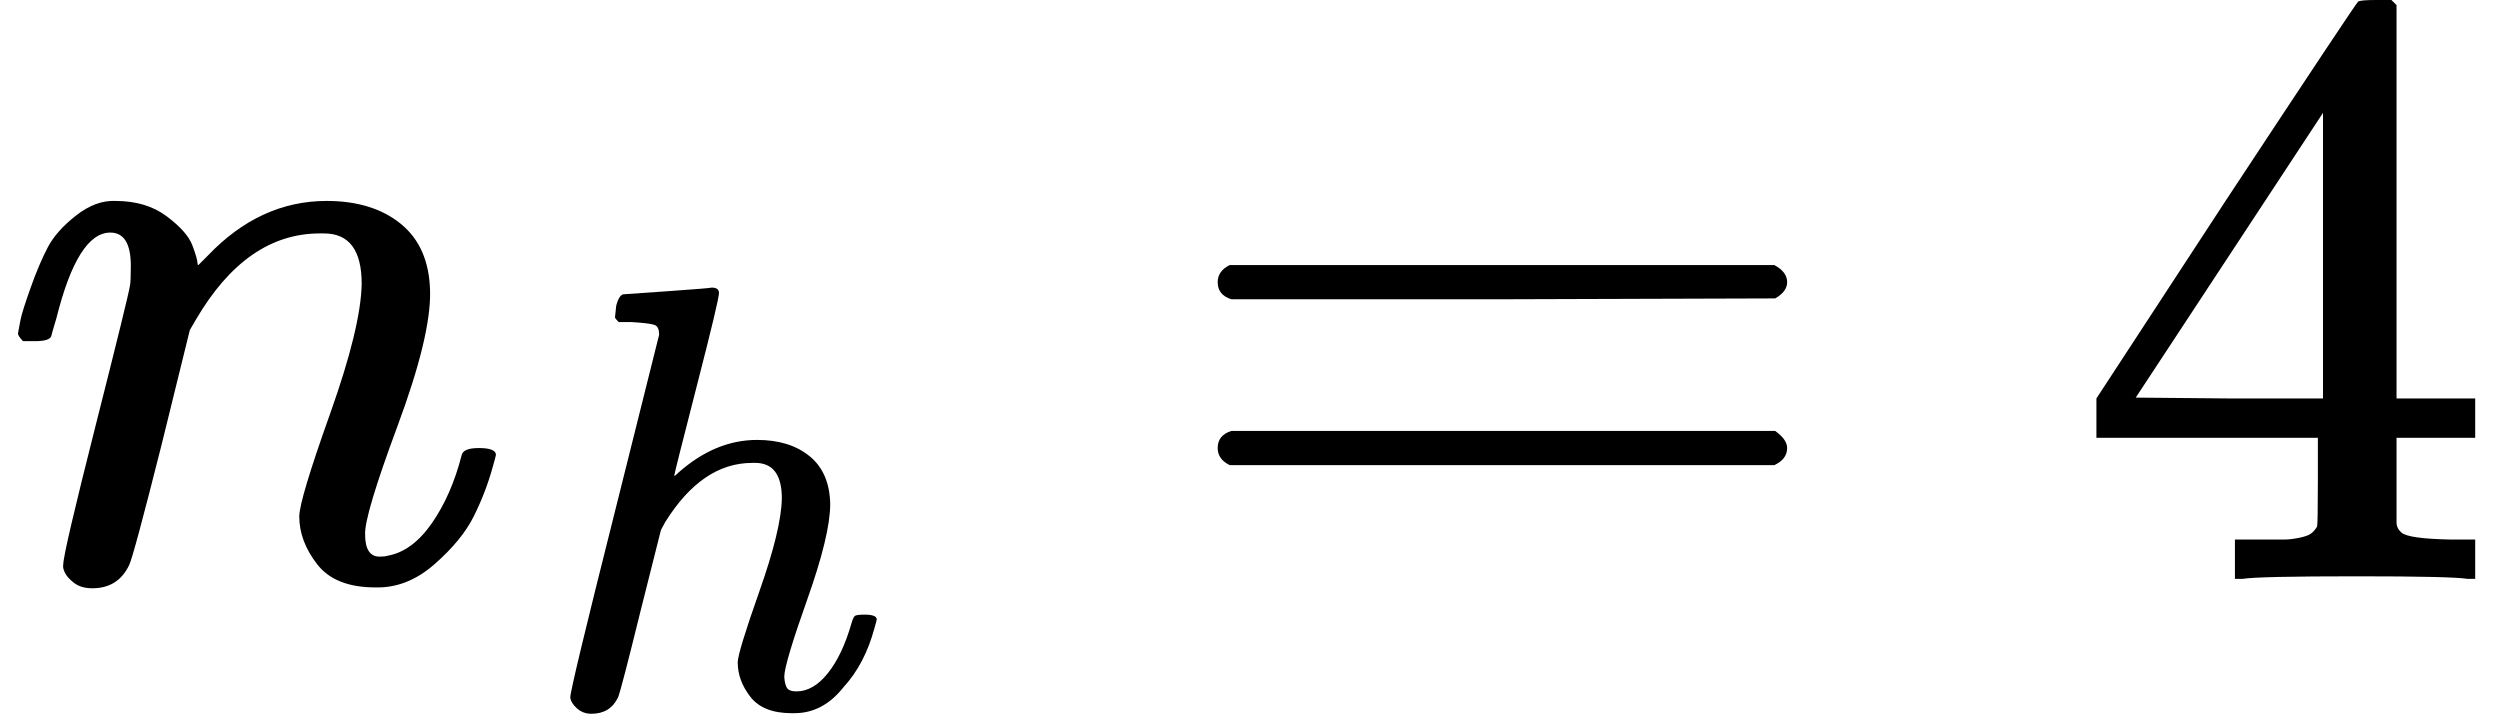
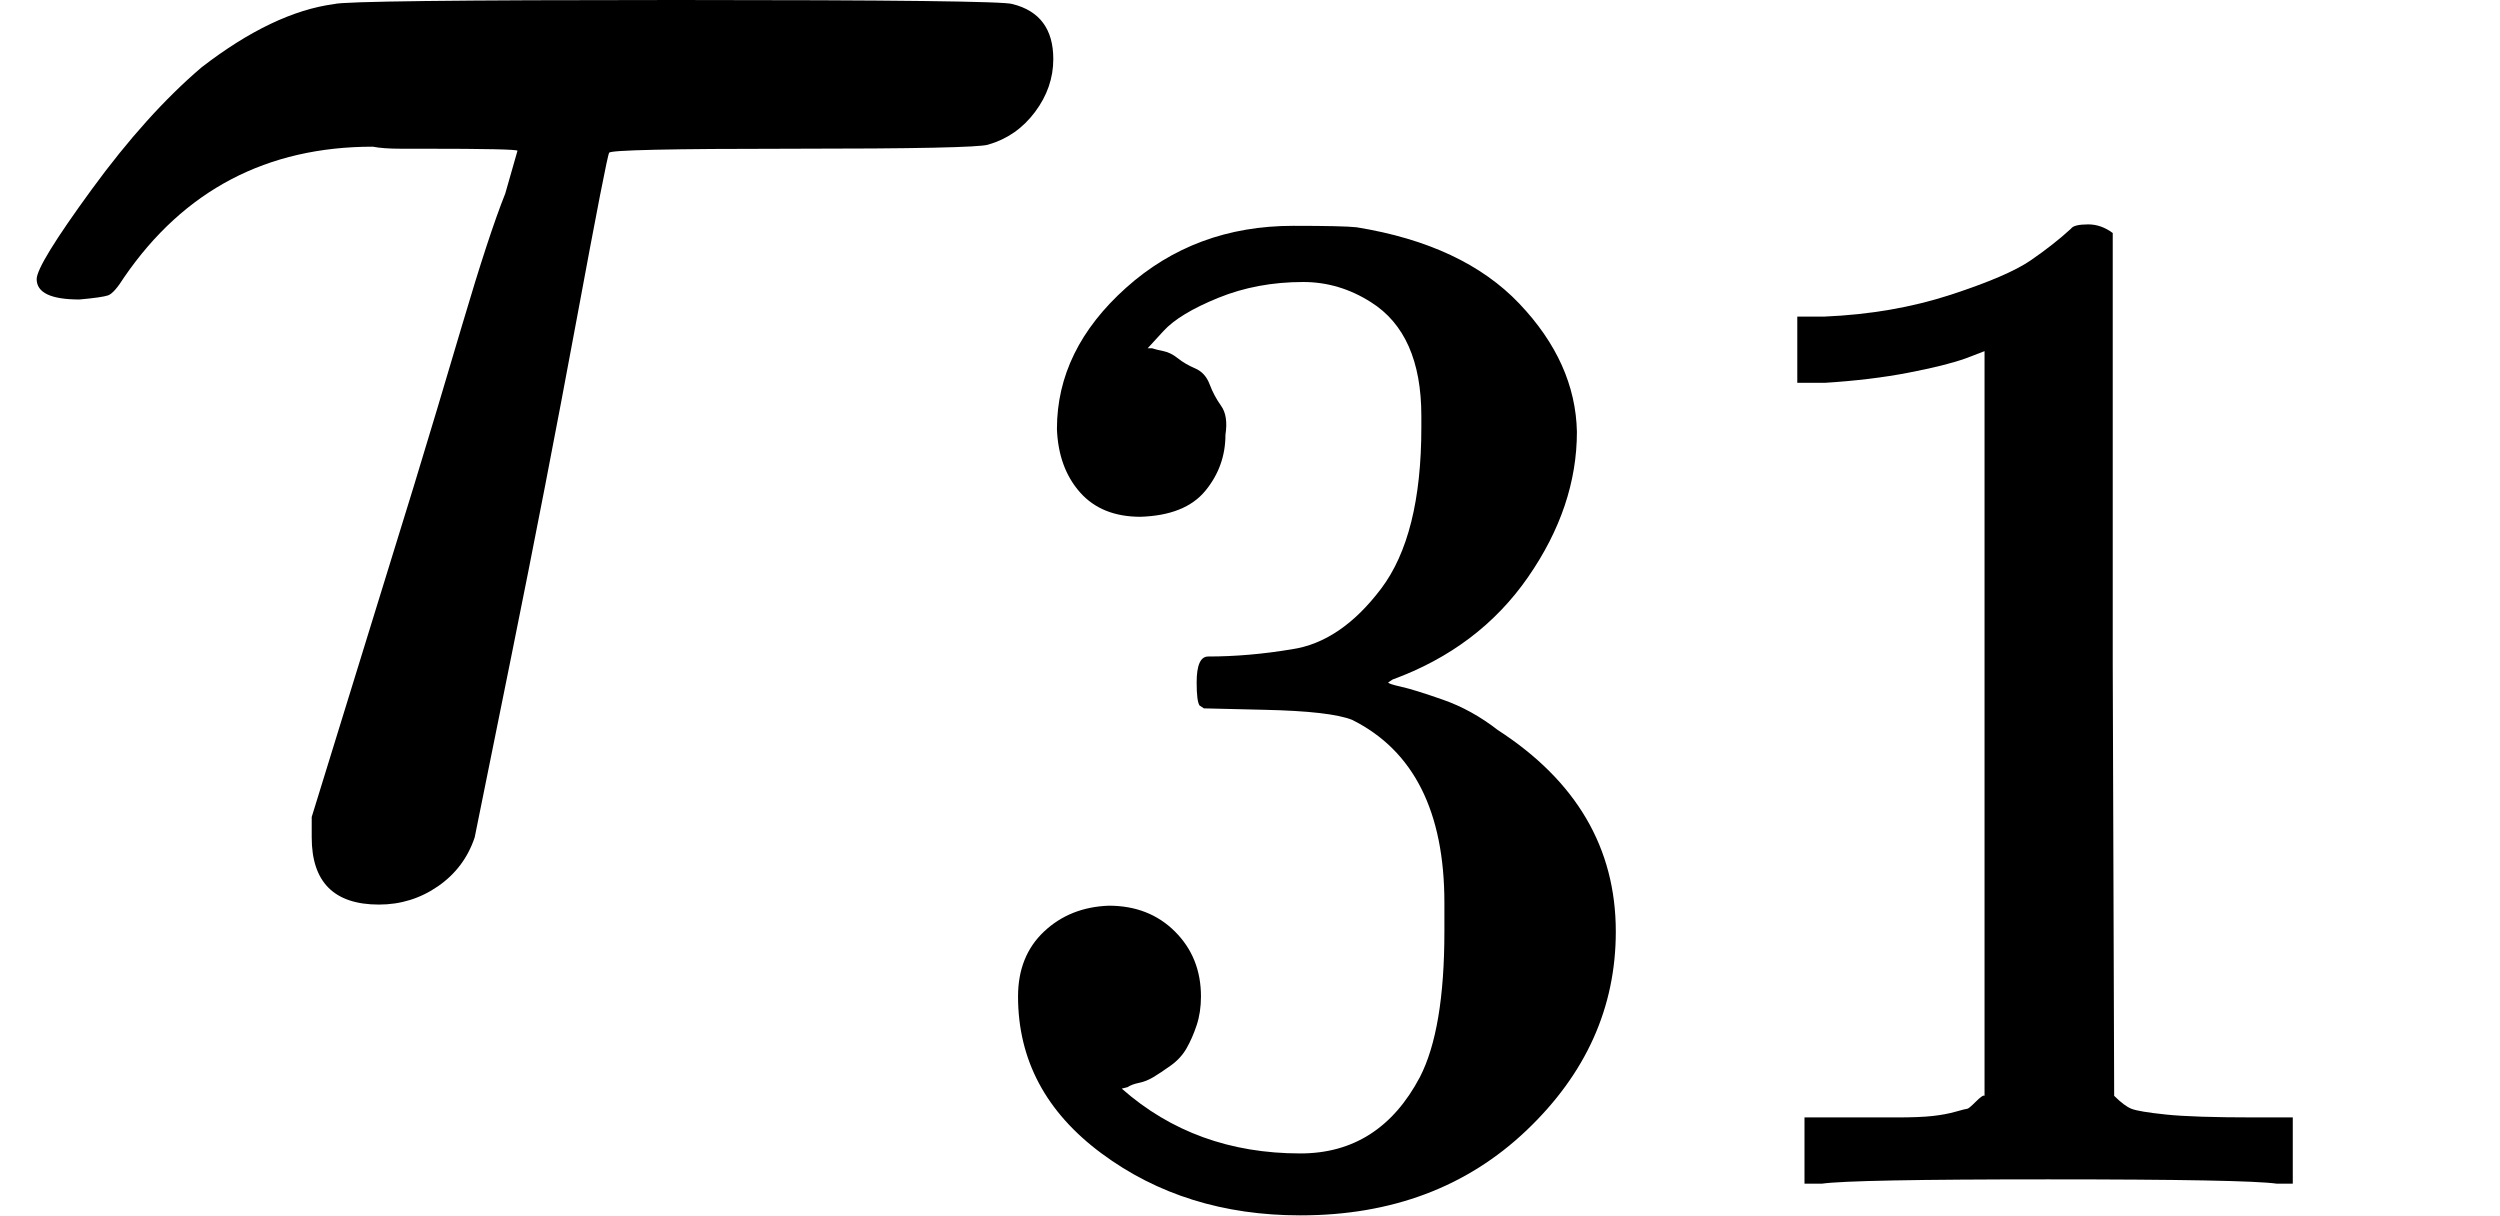
- <svg xmlns="http://www.w3.org/2000/svg" xmlns:xlink="http://www.w3.org/1999/xlink" style="vertical-align: -0.357ex;" width="257.294" height="73.462" role="img" focusable="false" viewBox="0 -677 2923.8 834.8">
+ <svg xmlns="http://www.w3.org/2000/svg" xmlns:xlink="http://www.w3.org/1999/xlink" style="vertical-align: -0.375ex;" width="107.985" height="52.501" role="img" focusable="false" viewBox="0 -431 1227.1 596.6">
  <defs>
-     <path id="MJX-135-TEX-I-1D45B" d="M21 287Q22 293 24 303T36 341T56 388T89 425T135 442Q171 442 195 424T225 390T231 369Q231 367 232 367L243 378Q304 442 382 442Q436 442 469 415T503 336T465 179T427 52Q427 26 444 26Q450 26 453 27Q482 32 505 65T540 145Q542 153 560 153Q580 153 580 145Q580 144 576 130Q568 101 554 73T508 17T439 -10Q392 -10 371 17T350 73Q350 92 386 193T423 345Q423 404 379 404H374Q288 404 229 303L222 291L189 157Q156 26 151 16Q138 -11 108 -11Q95 -11 87 -5T76 7T74 17Q74 30 112 180T152 343Q153 348 153 366Q153 405 129 405Q91 405 66 305Q60 285 60 284Q58 278 41 278H27Q21 284 21 287Z" />
-     <path id="MJX-135-TEX-I-210E" d="M137 683Q138 683 209 688T282 694Q294 694 294 685Q294 674 258 534Q220 386 220 383Q220 381 227 388Q288 442 357 442Q411 442 444 415T478 336Q478 285 440 178T402 50Q403 36 407 31T422 26Q450 26 474 56T513 138Q516 149 519 151T535 153Q555 153 555 145Q555 144 551 130Q535 71 500 33Q466 -10 419 -10H414Q367 -10 346 17T325 74Q325 90 361 192T398 345Q398 404 354 404H349Q266 404 205 306L198 293L164 158Q132 28 127 16Q114 -11 83 -11Q69 -11 59 -2T48 16Q48 30 121 320L195 616Q195 629 188 632T149 637H128Q122 643 122 645T124 664Q129 683 137 683Z" />
-     <path id="MJX-135-TEX-N-3D" d="M56 347Q56 360 70 367H707Q722 359 722 347Q722 336 708 328L390 327H72Q56 332 56 347ZM56 153Q56 168 72 173H708Q722 163 722 153Q722 140 707 133H70Q56 140 56 153Z" />
-     <path id="MJX-135-TEX-N-34" d="M462 0Q444 3 333 3Q217 3 199 0H190V46H221Q241 46 248 46T265 48T279 53T286 61Q287 63 287 115V165H28V211L179 442Q332 674 334 675Q336 677 355 677H373L379 671V211H471V165H379V114Q379 73 379 66T385 54Q393 47 442 46H471V0H462ZM293 211V545L74 212L183 211H293Z" />
+     <path id="MJX-135-TEX-I-1D70F" d="M39 284Q18 284 18 294Q18 301 45 338T99 398Q134 425 164 429Q170 431 332 431Q492 431 497 429Q517 424 517 402Q517 388 508 376T485 360Q479 358 389 358T299 356Q298 355 283 274T251 109T233 20Q228 5 215 -4T186 -13Q153 -13 153 20V30L203 192Q214 228 227 272T248 336L254 357Q254 358 208 358Q206 358 197 358T183 359Q105 359 61 295Q56 287 53 286T39 284Z" />
+     <path id="MJX-135-TEX-N-33" d="M127 463Q100 463 85 480T69 524Q69 579 117 622T233 665Q268 665 277 664Q351 652 390 611T430 522Q430 470 396 421T302 350L299 348Q299 347 308 345T337 336T375 315Q457 262 457 175Q457 96 395 37T238 -22Q158 -22 100 21T42 130Q42 158 60 175T105 193Q133 193 151 175T169 130Q169 119 166 110T159 94T148 82T136 74T126 70T118 67L114 66Q165 21 238 21Q293 21 321 74Q338 107 338 175V195Q338 290 274 322Q259 328 213 329L171 330L168 332Q166 335 166 348Q166 366 174 366Q202 366 232 371Q266 376 294 413T322 525V533Q322 590 287 612Q265 626 240 626Q208 626 181 615T143 592T132 580H135Q138 579 143 578T153 573T165 566T175 555T183 540T186 520Q186 498 172 481T127 463Z" />
+     <path id="MJX-135-TEX-N-31" d="M213 578L200 573Q186 568 160 563T102 556H83V602H102Q149 604 189 617T245 641T273 663Q275 666 285 666Q294 666 302 660V361L303 61Q310 54 315 52T339 48T401 46H427V0H416Q395 3 257 3Q121 3 100 0H88V46H114Q136 46 152 46T177 47T193 50T201 52T207 57T213 61V578Z" />
  </defs>
  <g stroke="currentColor" fill="currentColor" stroke-width="0" transform="scale(1,-1)">
    <g data-mml-node="math">
      <g data-mml-node="msub">
        <g data-mml-node="mi">
-           <use data-c="1D45B" xlink:href="#MJX-135-TEX-I-1D45B" />
+           <use data-c="1D70F" xlink:href="#MJX-135-TEX-I-1D70F" />
        </g>
-         <g data-mml-node="mi" transform="translate(633,-150) scale(0.707)">
-           <use data-c="210E" xlink:href="#MJX-135-TEX-I-210E" />
+         <g data-mml-node="TeXAtom" transform="translate(470,-150) scale(0.707)" data-mjx-texclass="ORD">
+           <g data-mml-node="mn">
+             <use data-c="33" xlink:href="#MJX-135-TEX-N-33" />
+             <use data-c="31" xlink:href="#MJX-135-TEX-N-31" transform="translate(500,0)" />
+           </g>
        </g>
-       </g>
-       <g data-mml-node="mo" transform="translate(1368.1,0)">
-         <use data-c="3D" xlink:href="#MJX-135-TEX-N-3D" />
-       </g>
-       <g data-mml-node="mn" transform="translate(2423.8,0)">
-         <use data-c="34" xlink:href="#MJX-135-TEX-N-34" />
      </g>
    </g>
  </g>
</svg>
